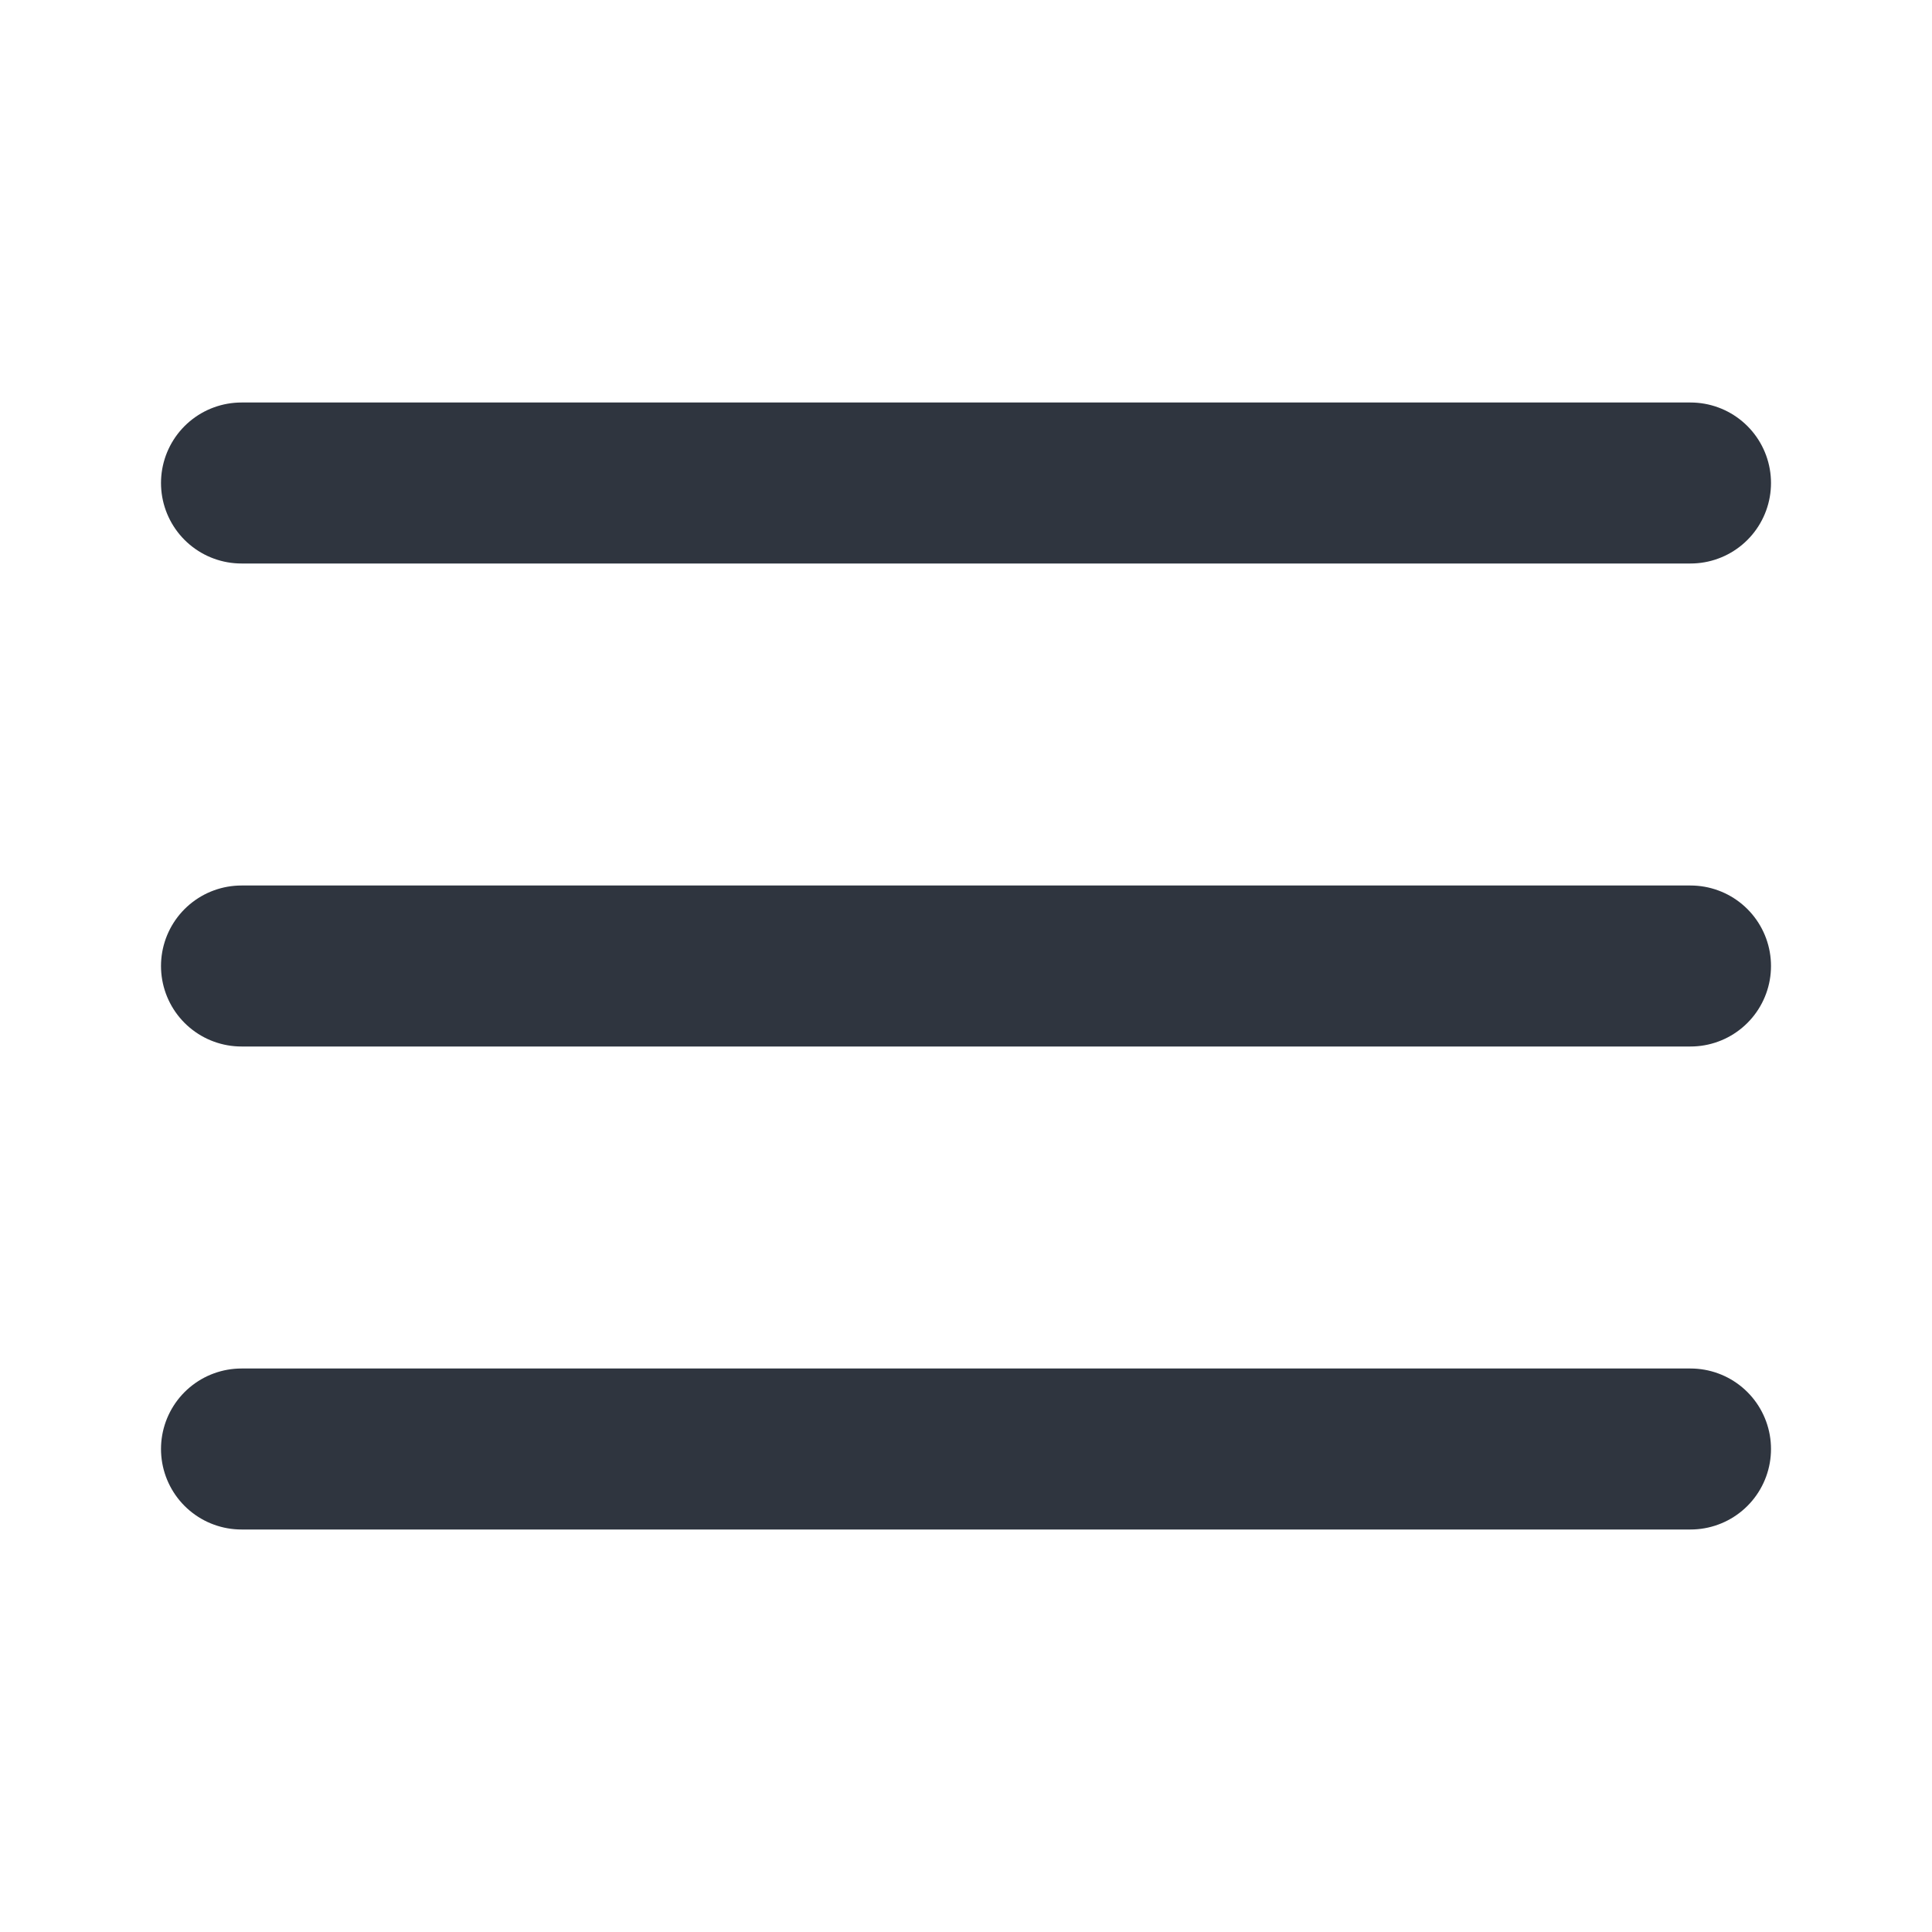
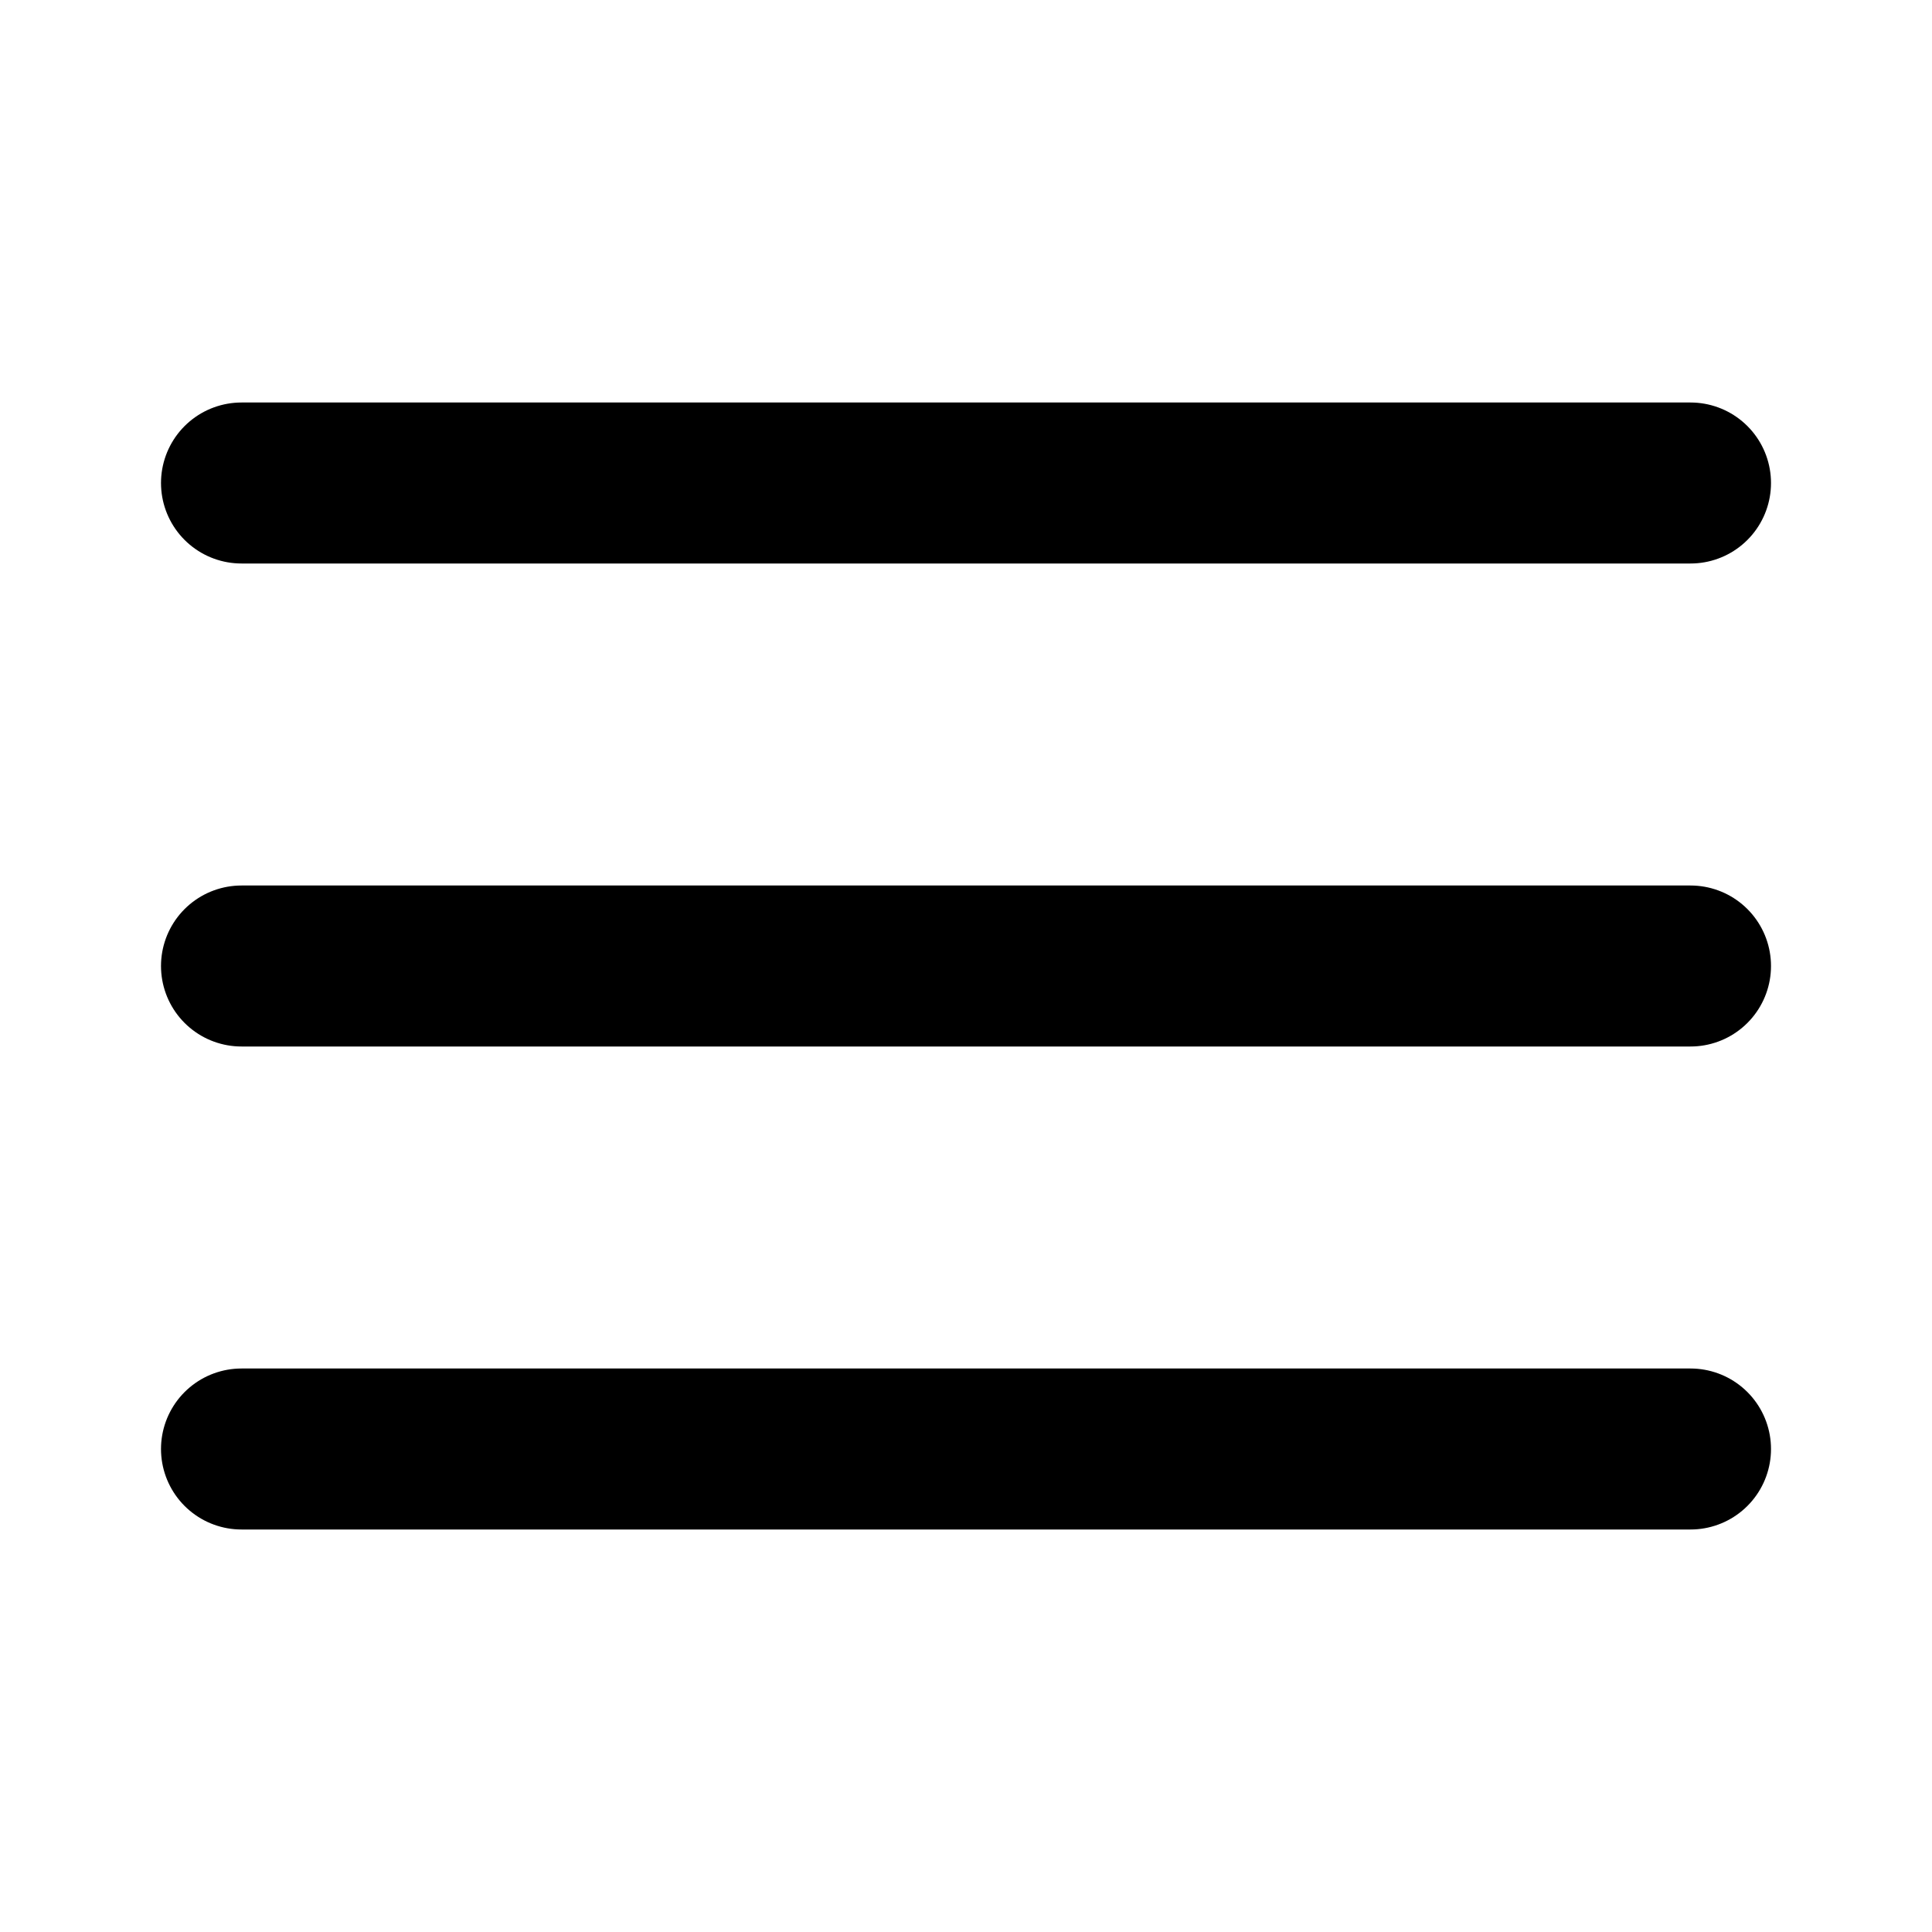
<svg xmlns="http://www.w3.org/2000/svg" width="24" height="24" viewBox="0 0 24 24" fill="none">
-   <path d="M3 12H21" stroke="#2F353F" stroke-width="2" stroke-linecap="round" stroke-linejoin="round" />
-   <path d="M3 6H21" stroke="#2F353F" stroke-width="2" stroke-linecap="round" stroke-linejoin="round" />
-   <path d="M3 18H21" stroke="#2F353F" stroke-width="2" stroke-linecap="round" stroke-linejoin="round" />
+   <path d="M3 12H21" stroke="currentColor" stroke-width="2" stroke-linecap="round" stroke-linejoin="round" />
+   <path d="M3 6H21" stroke="currentColor" stroke-width="2" stroke-linecap="round" stroke-linejoin="round" />
+   <path d="M3 18H21" stroke="currentColor" stroke-width="2" stroke-linecap="round" stroke-linejoin="round" />
</svg>
